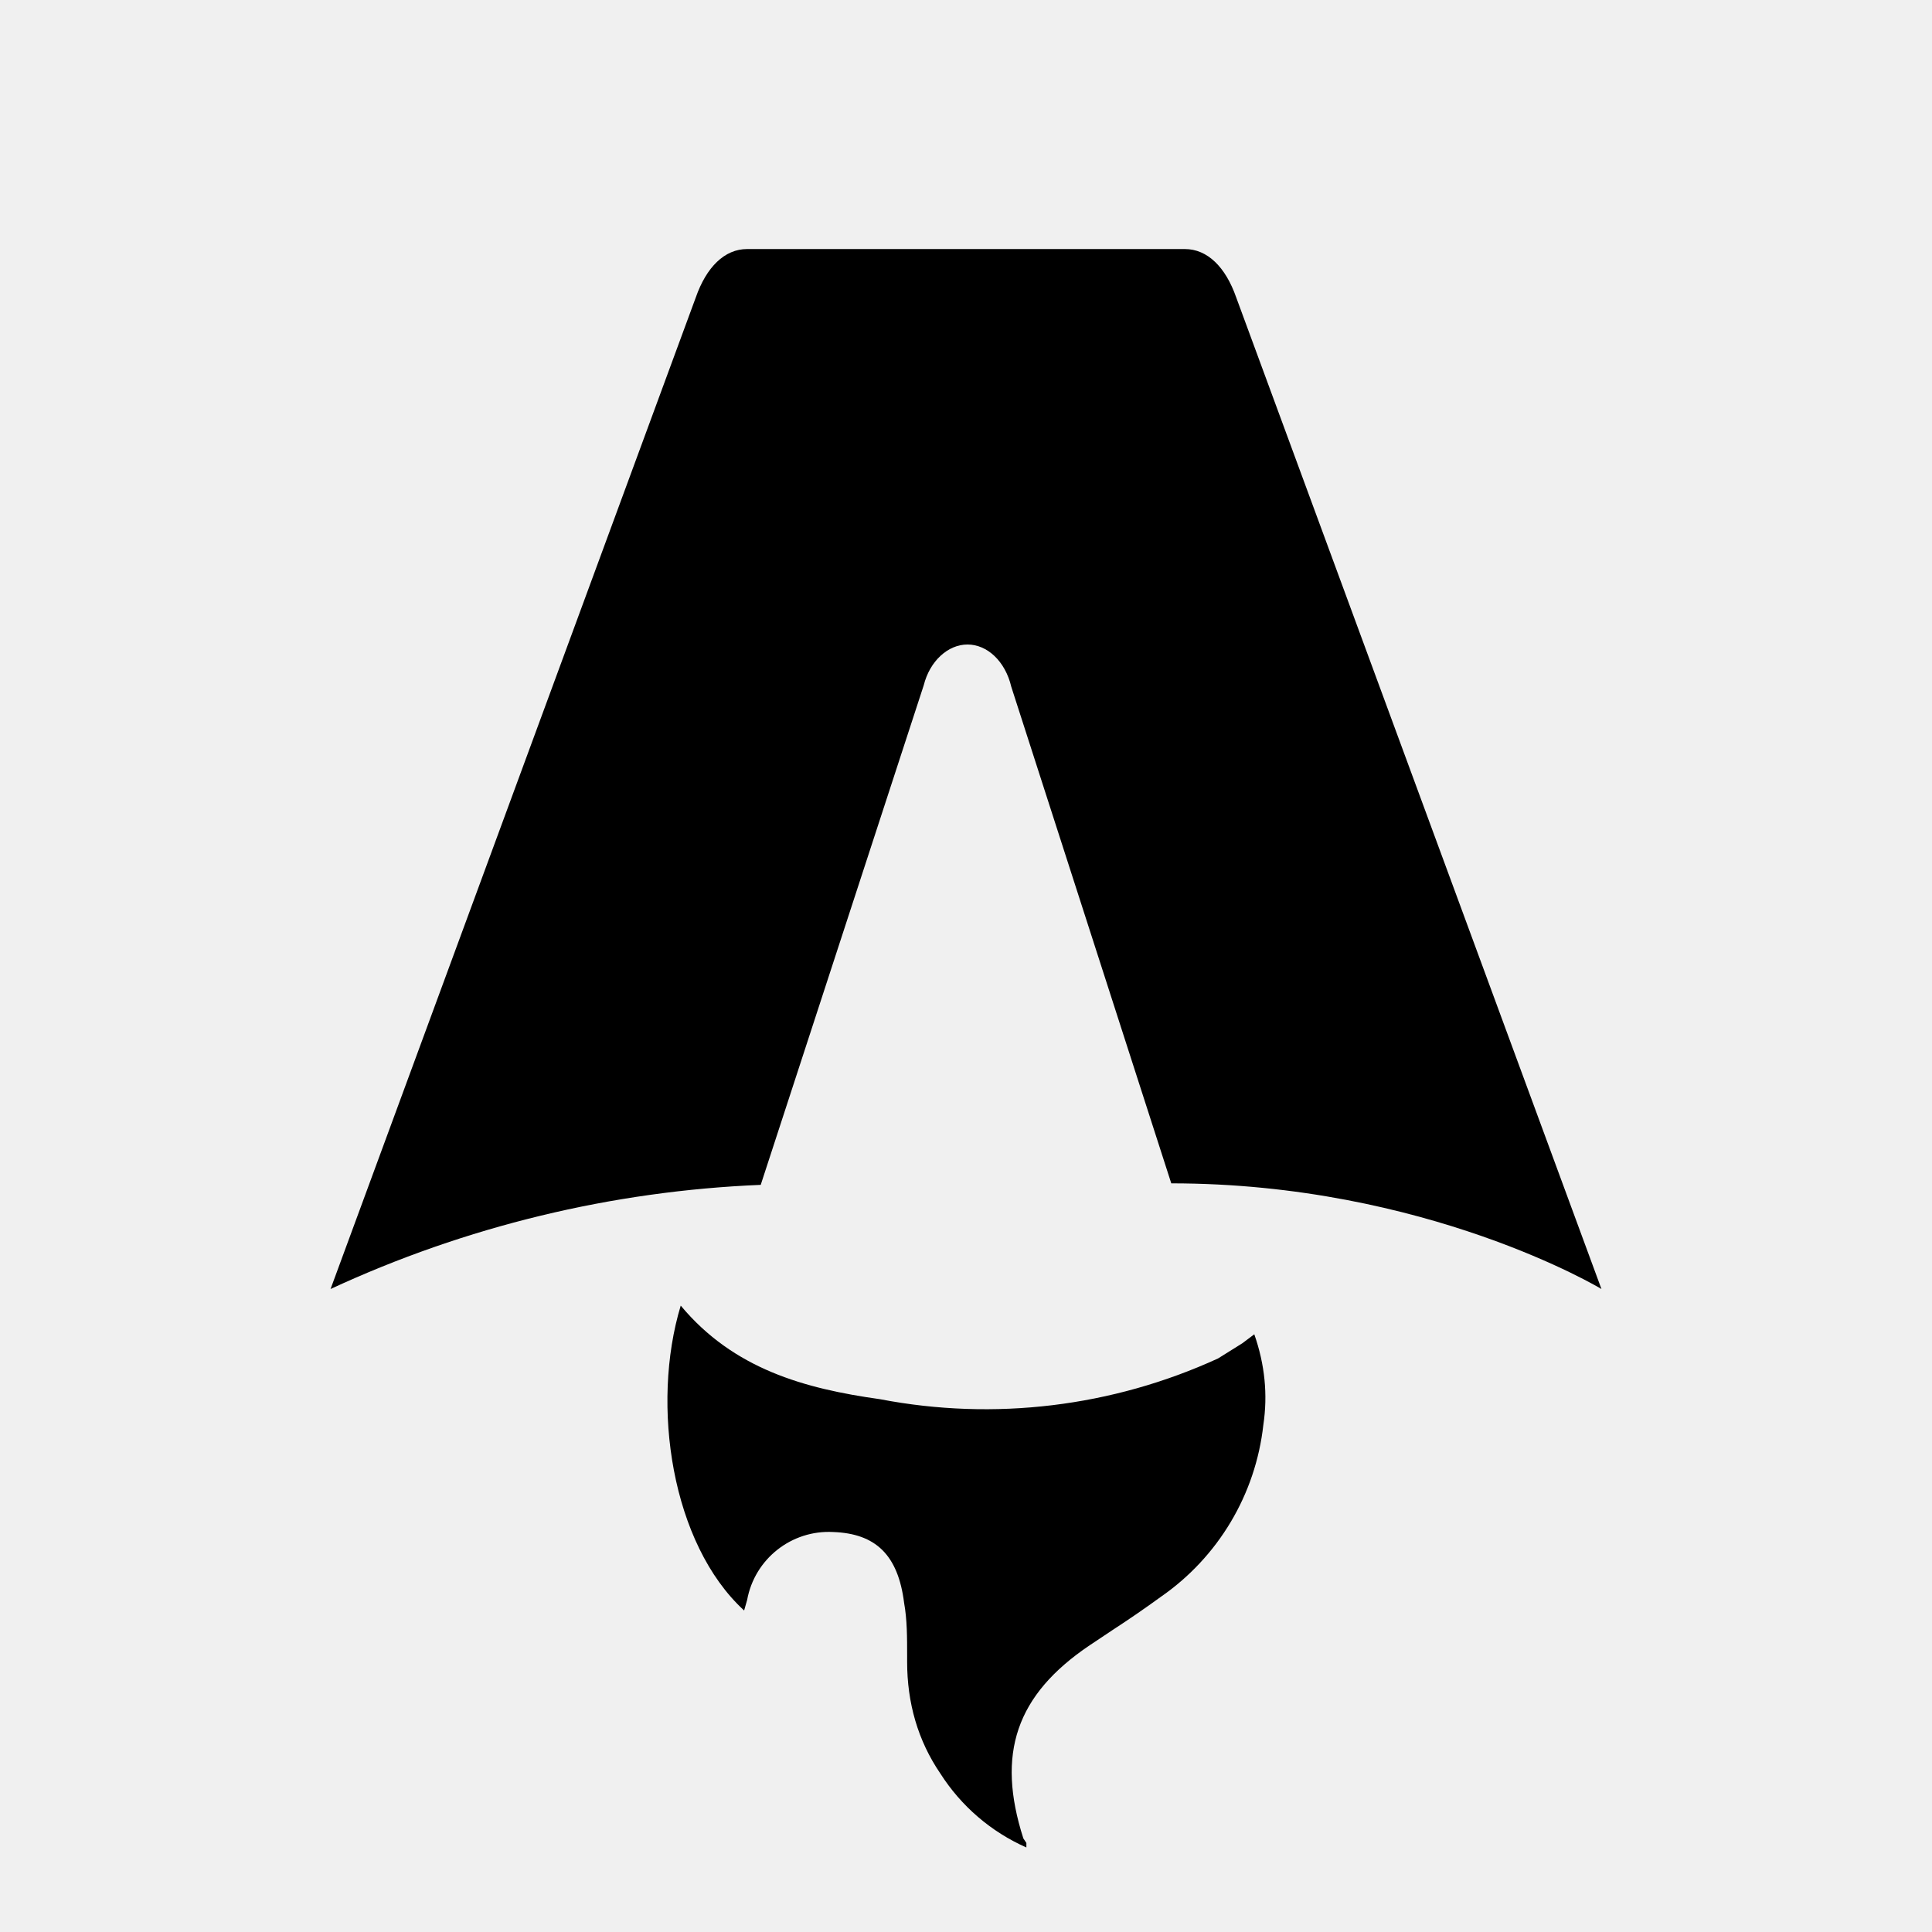
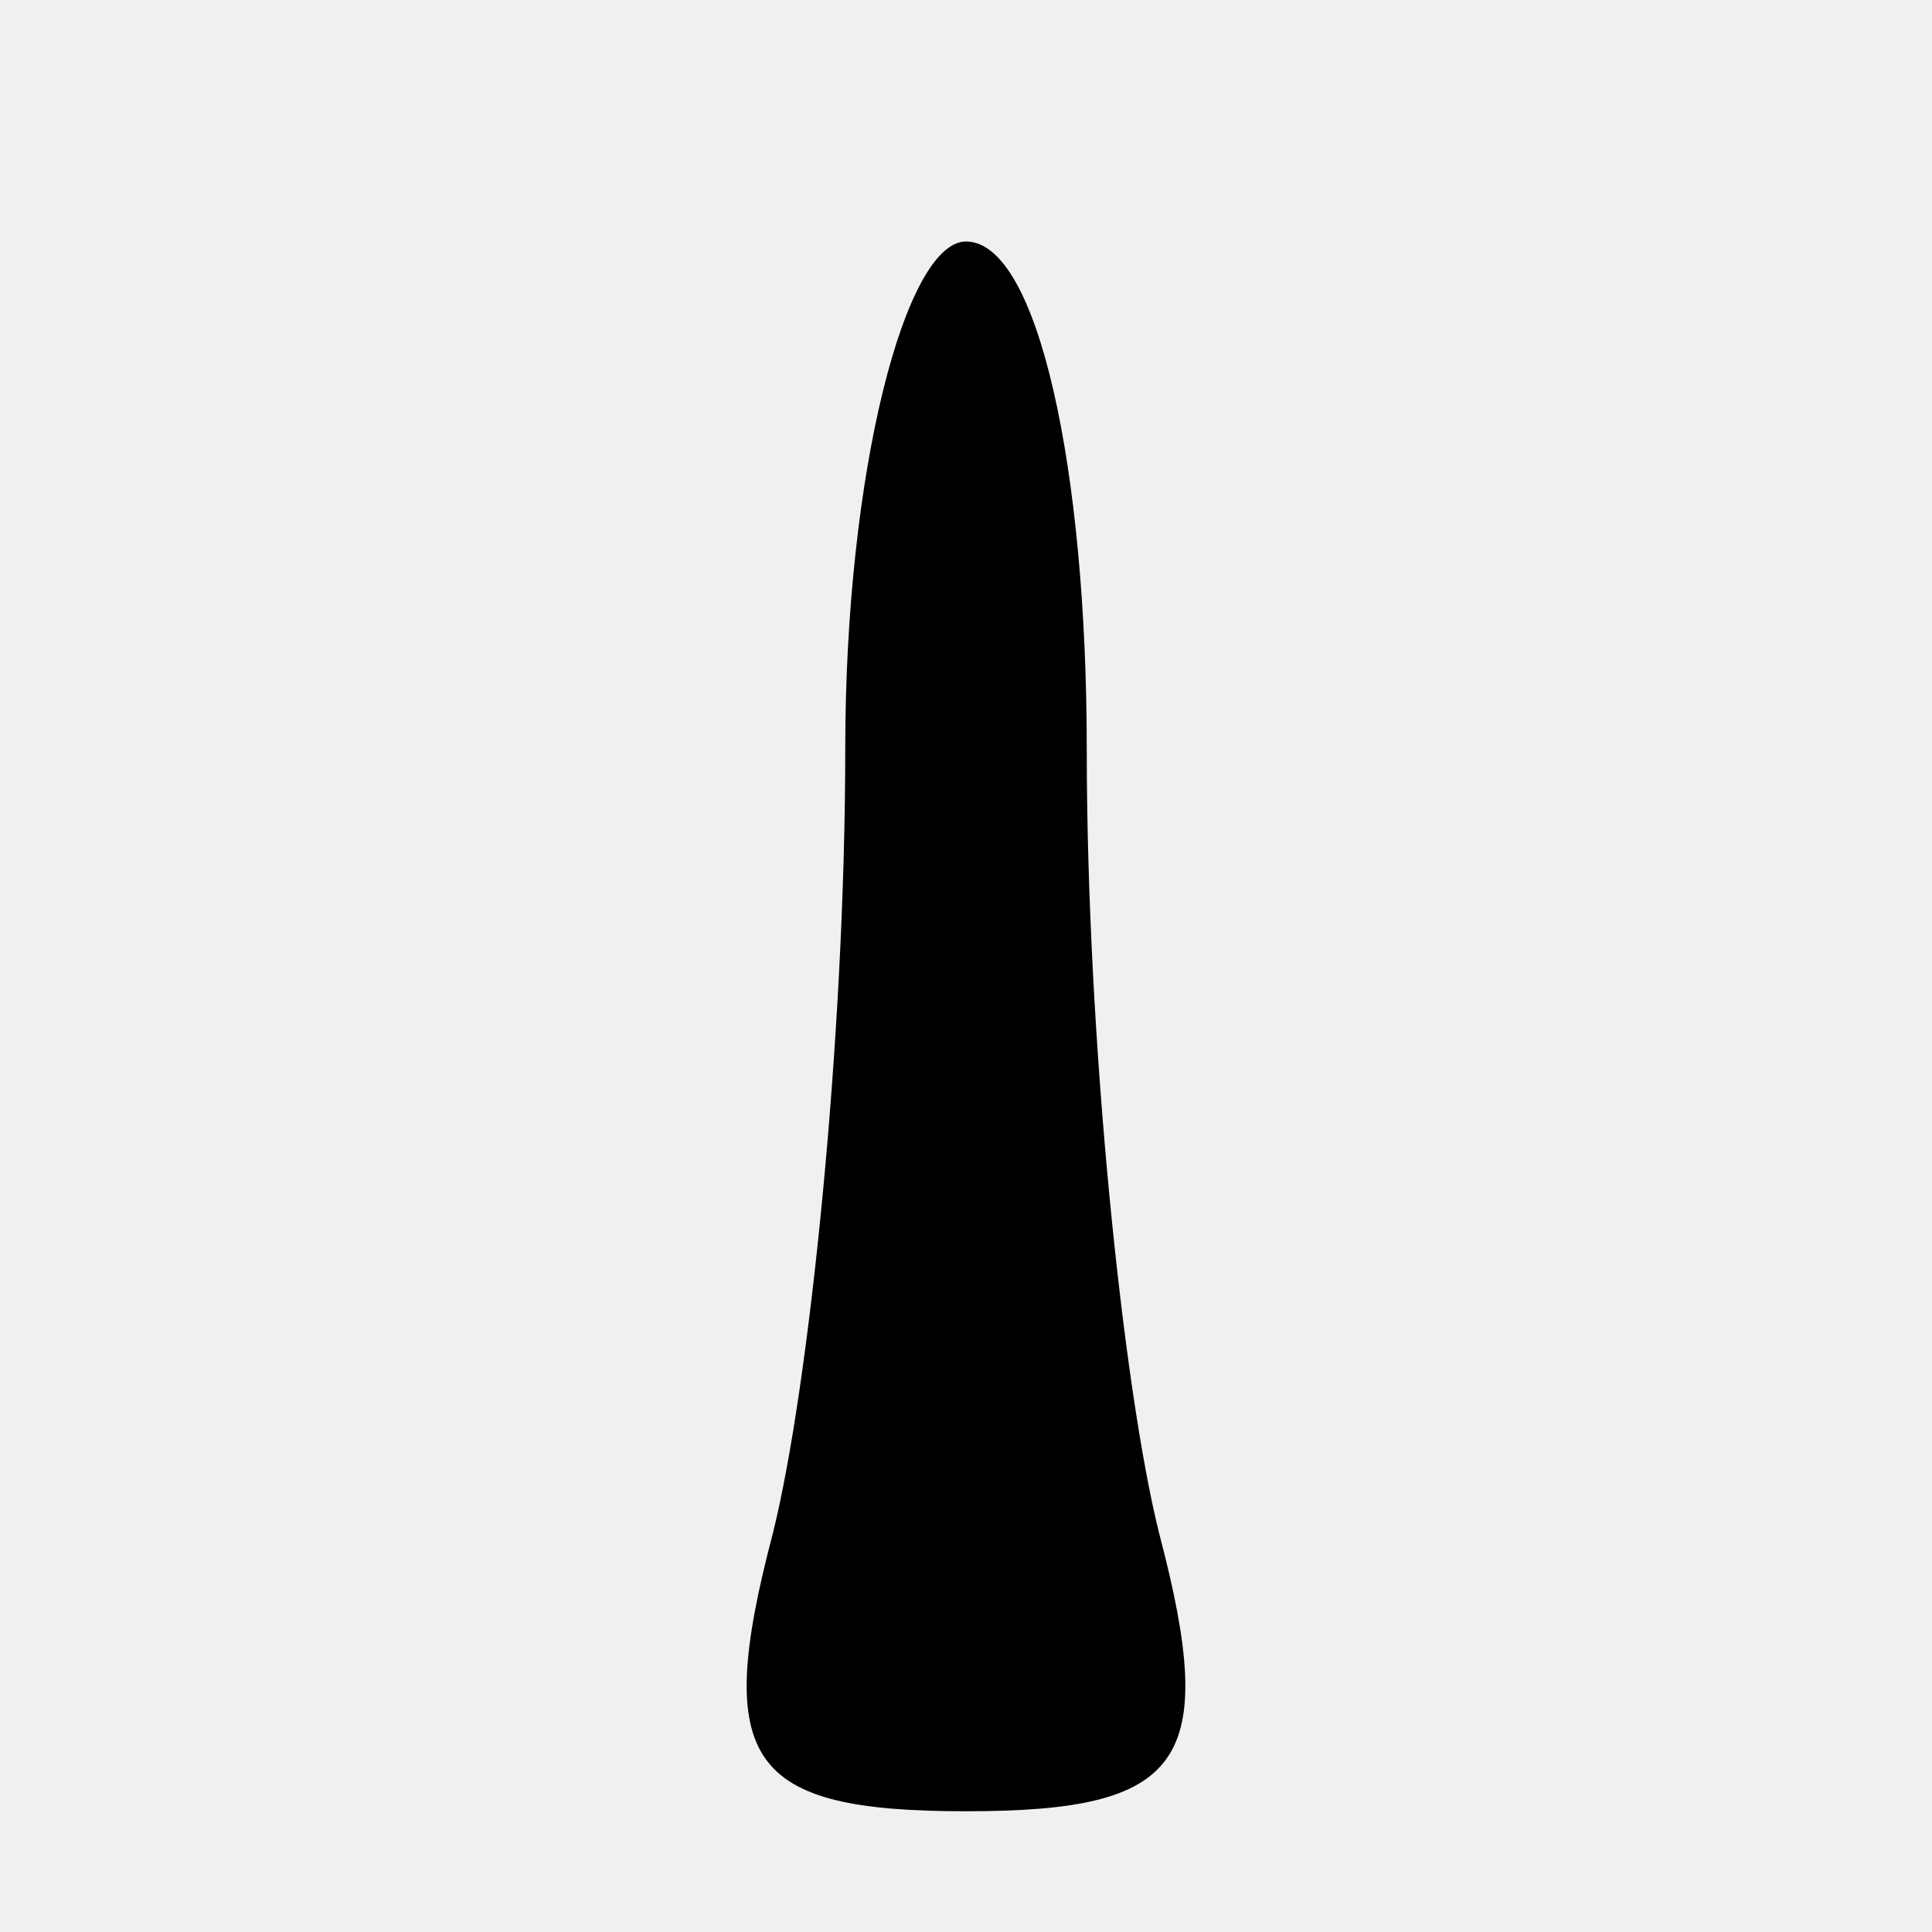
- <svg xmlns="http://www.w3.org/2000/svg" fill="none" viewBox="0 0 128 128">
-   <path d="M50.4 78.5a75.1 75.1 0 0 0-28.5 6.9l24.2-65.7c.7-2 1.9-3.2 3.4-3.2h29c1.5 0 2.7 1.2 3.4 3.2l24.2 65.7s-11.6-7-28.5-7L67 45.5c-.4-1.7-1.6-2.8-2.9-2.8-1.3 0-2.5 1.1-2.9 2.7L50.4 78.5Zm-1.1 28.2Zm-4.2-20.2c-2 6.6-.6 15.8 4.2 20.2a17.5 17.5 0 0 1 .2-.7 5.5 5.5 0 0 1 5.7-4.5c2.8.1 4.3 1.5 4.7 4.7.2 1.1.2 2.3.2 3.5v.4c0 2.7.7 5.2 2.2 7.4a13 13 0 0 0 5.7 4.9v-.3l-.2-.3c-1.8-5.6-.5-9.5 4.4-12.8l1.5-1a73 73 0 0 0 3.2-2.2 16 16 0 0 0 6.8-11.4c.3-2 .1-4-.6-6l-.8.6-1.6 1a37 37 0 0 1-22.4 2.7c-5-.7-9.7-2-13.2-6.2Z" />
-   <style>
-         path { fill: #000; }
-         @media (prefers-color-scheme: dark) {
-             path { fill: #FFF; }
-         }
-     </style>
+ <svg xmlns="http://www.w3.org/2000/svg" version="1.0" width="16pt" height="16pt" viewBox="0 0 16 16" preserveAspectRatio="xMidYMid meet">
+   <g transform="translate(0,16) scale(0.1,-0.1)" fill="#000000" stroke="none">
+     <path d="M70 98 c0 -24 -3 -53 -6 -65 -5 -19 -2 -23 16 -23 18 0 21 4 16 23   -3 12 -6 41 -6 65 0 23 -4 42 -10 42 -5 0 -10 -19 -10 -42z" />
+   </g>
</svg>
